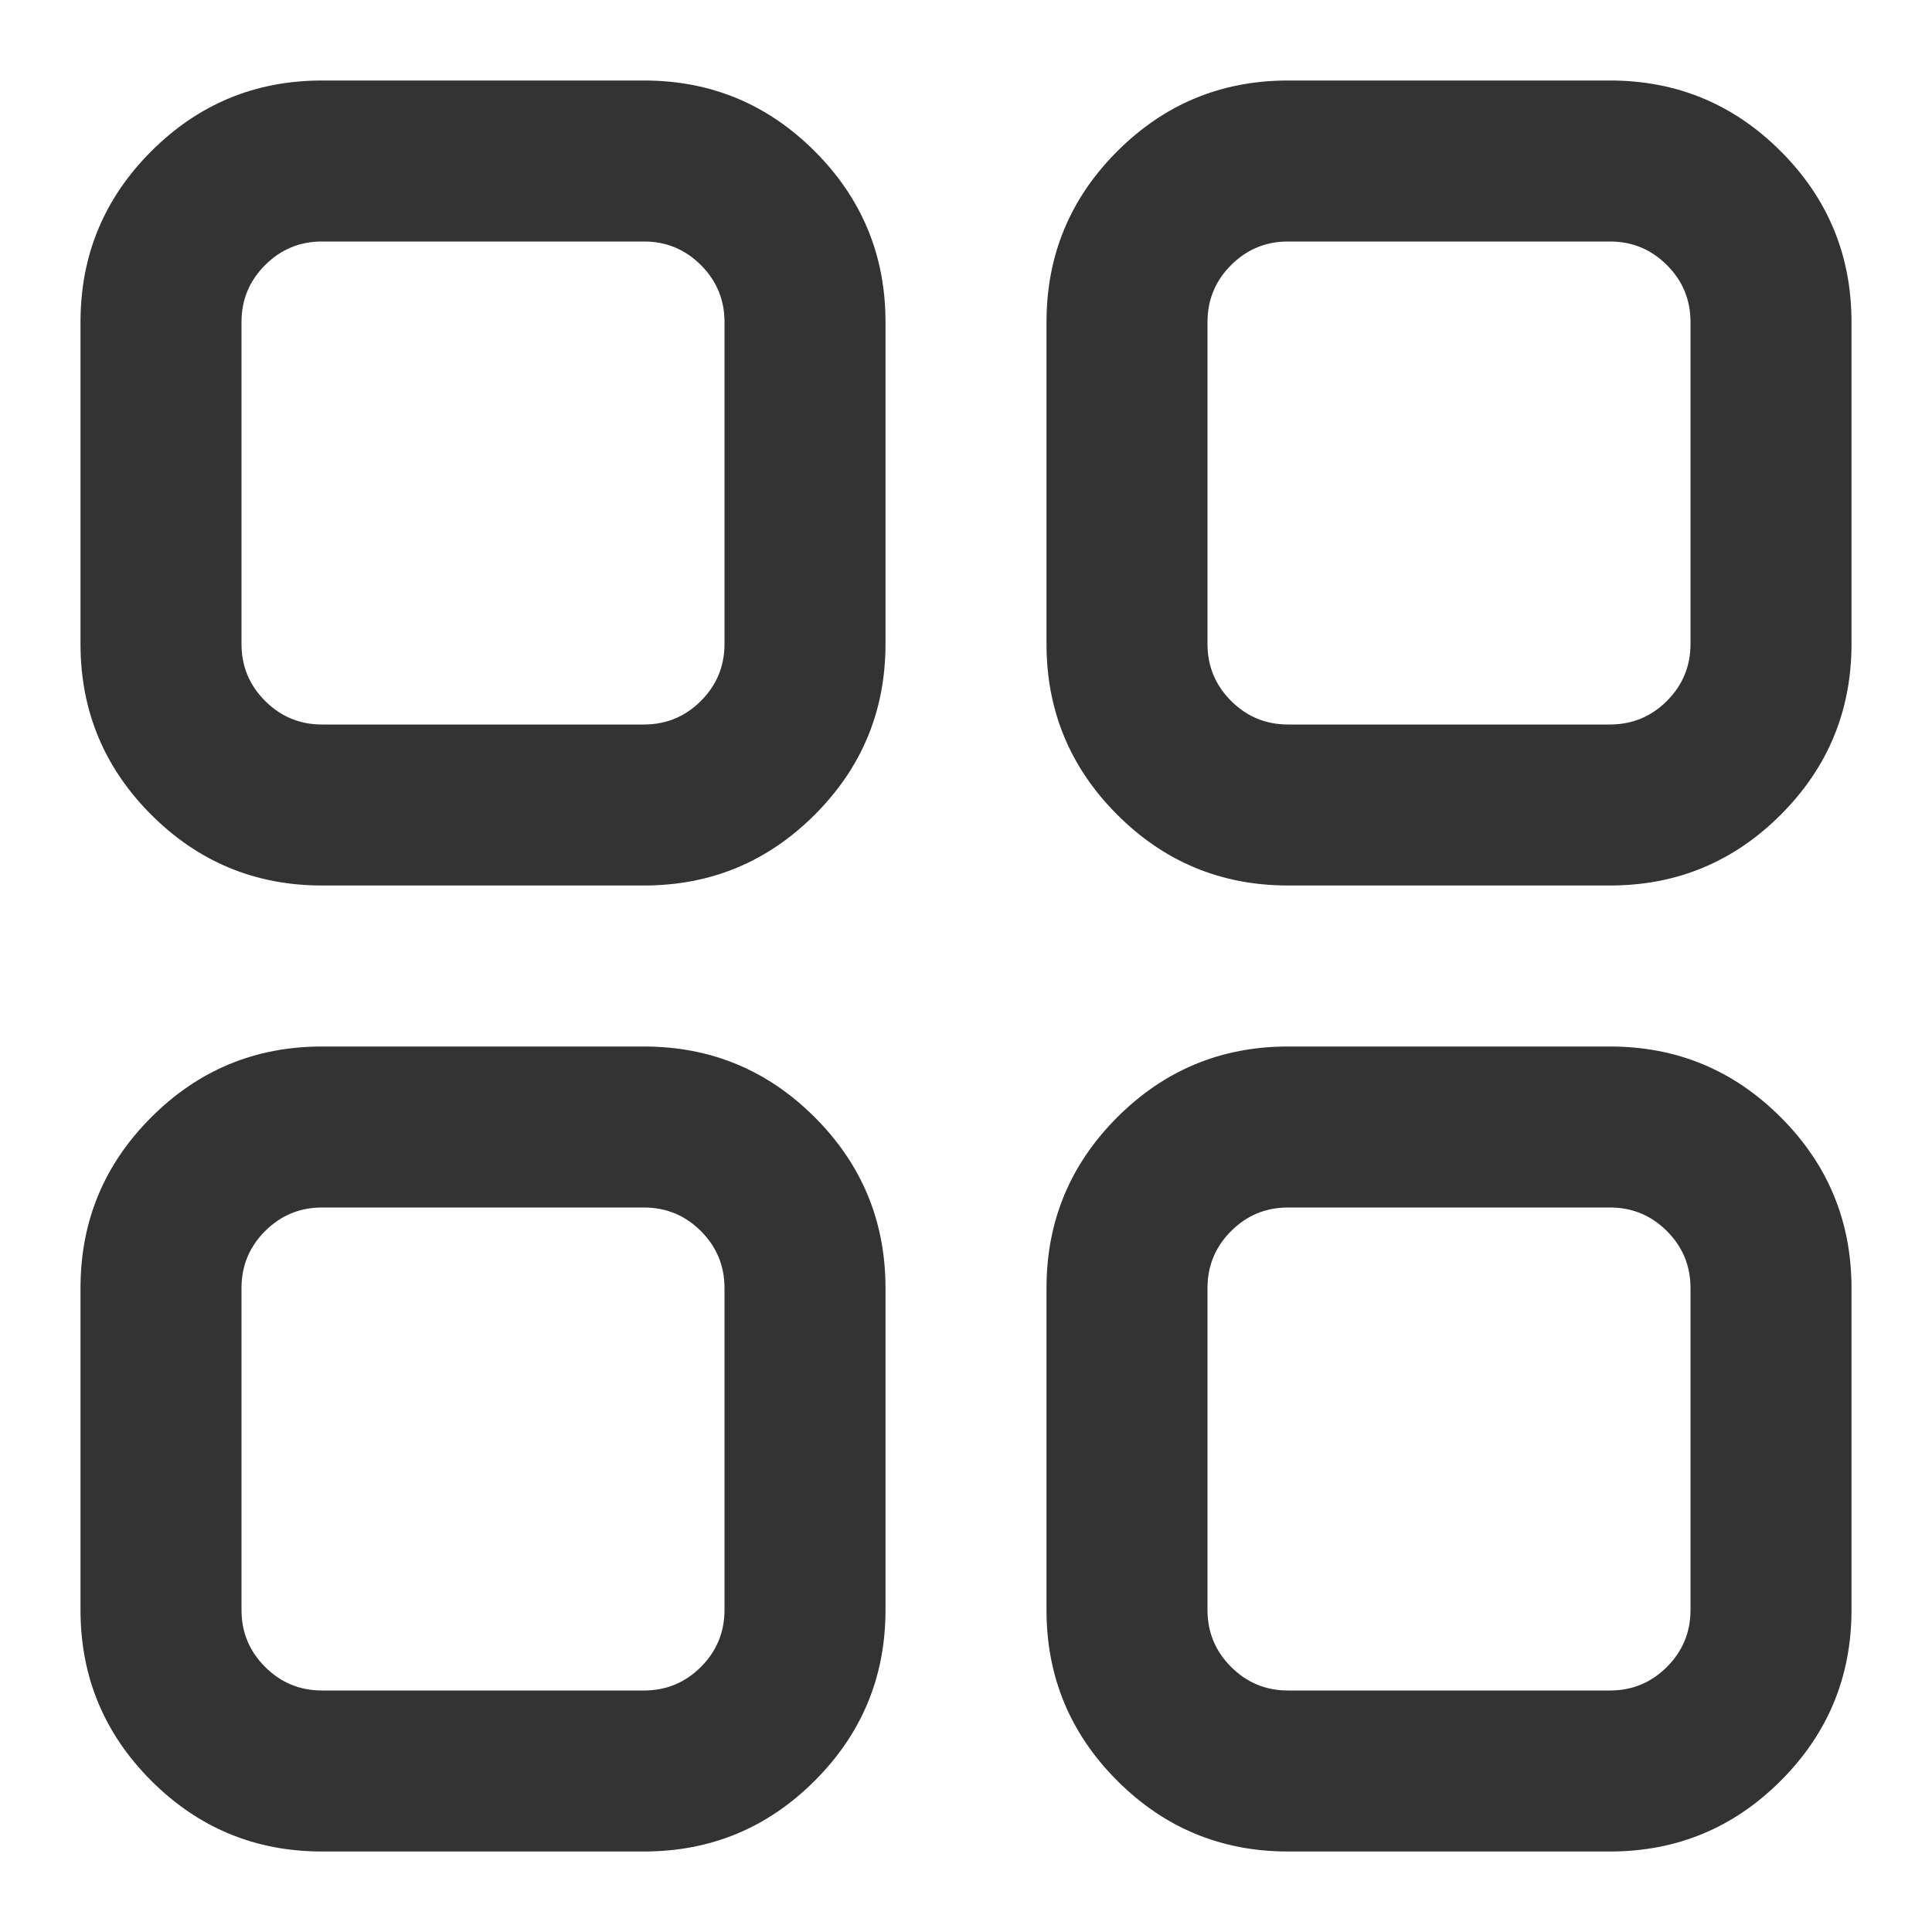
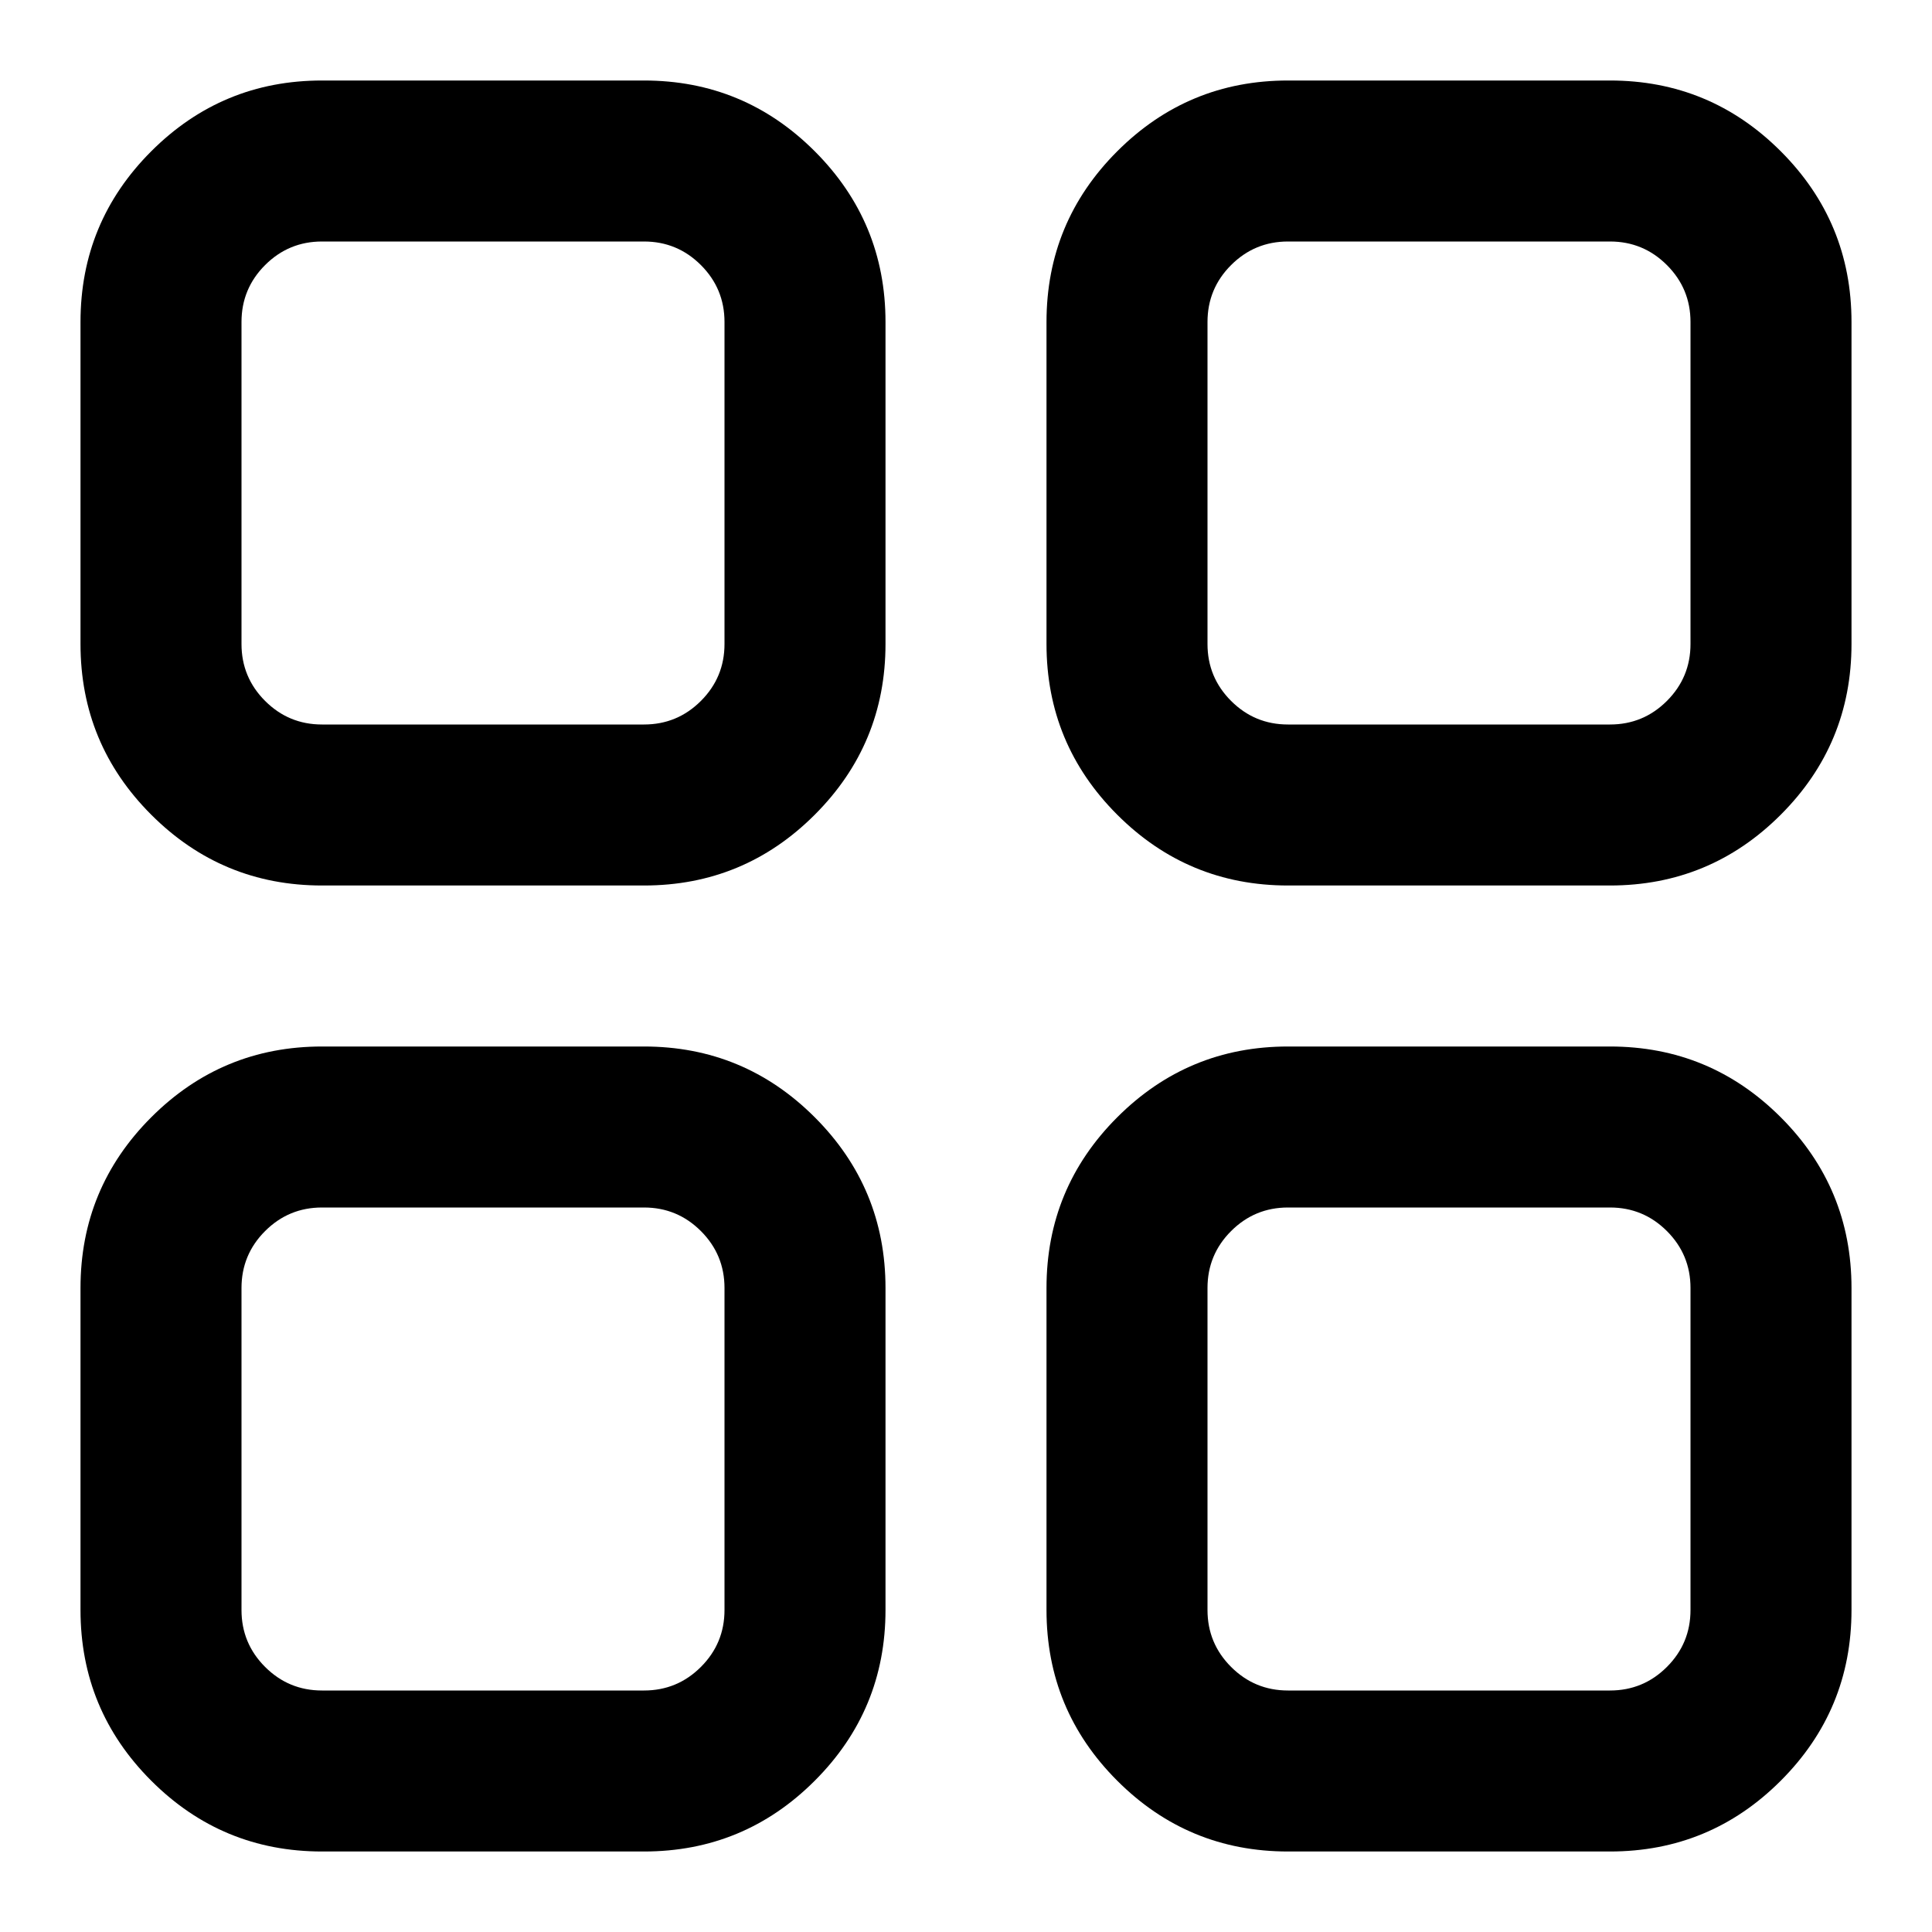
<svg xmlns="http://www.w3.org/2000/svg" version="1.1" width="24" height="24" viewBox="0 0 24 24">
-   <path fill="#333333" d="M16 1h4q1.242 0 2.121 0.879t0.879 2.121v4q0 1.242-0.879 2.121t-2.121 0.879h-4q-1.242 0-2.121-0.879t-0.879-2.121v-4q0-1.242 0.879-2.121t2.121-0.879zM4 13h4q1.242 0 2.121 0.879t0.879 2.121v4q0 1.242-0.879 2.121t-2.121 0.879h-4q-1.242 0-2.121-0.879t-0.879-2.121v-4q0-1.242 0.879-2.121t2.121-0.879zM8 15h-4q-0.414 0-0.707 0.293t-0.293 0.707v4q0 0.414 0.293 0.707t0.707 0.293h4q0.414 0 0.707-0.293t0.293-0.707v-4q0-0.414-0.293-0.707t-0.707-0.293zM4 1h4q1.242 0 2.121 0.879t0.879 2.121v4q0 1.242-0.879 2.121t-2.121 0.879h-4q-1.242 0-2.121-0.879t-0.879-2.121v-4q0-1.242 0.879-2.121t2.121-0.879zM8 3h-4q-0.414 0-0.707 0.293t-0.293 0.707v4q0 0.414 0.293 0.707t0.707 0.293h4q0.414 0 0.707-0.293t0.293-0.707v-4q0-0.414-0.293-0.707t-0.707-0.293zM16 13h4q1.242 0 2.121 0.879t0.879 2.121v4q0 1.242-0.879 2.121t-2.121 0.879h-4q-1.242 0-2.121-0.879t-0.879-2.121v-4q0-1.242 0.879-2.121t2.121-0.879zM20 15h-4q-0.414 0-0.707 0.293t-0.293 0.707v4q0 0.414 0.293 0.707t0.707 0.293h4q0.414 0 0.707-0.293t0.293-0.707v-4q0-0.414-0.293-0.707t-0.707-0.293zM20 3h-4q-0.414 0-0.707 0.293t-0.293 0.707v4q0 0.414 0.293 0.707t0.707 0.293h4q0.414 0 0.707-0.293t0.293-0.707v-4q0-0.414-0.293-0.707t-0.707-0.293z" />
+   <path d="M16 1h4q1.242 0 2.121 0.879t0.879 2.121v4q0 1.242-0.879 2.121t-2.121 0.879h-4q-1.242 0-2.121-0.879t-0.879-2.121v-4q0-1.242 0.879-2.121t2.121-0.879zM4 13h4q1.242 0 2.121 0.879t0.879 2.121v4q0 1.242-0.879 2.121t-2.121 0.879h-4q-1.242 0-2.121-0.879t-0.879-2.121v-4q0-1.242 0.879-2.121t2.121-0.879zM8 15h-4q-0.414 0-0.707 0.293t-0.293 0.707v4q0 0.414 0.293 0.707t0.707 0.293h4q0.414 0 0.707-0.293t0.293-0.707v-4q0-0.414-0.293-0.707t-0.707-0.293zM4 1h4q1.242 0 2.121 0.879t0.879 2.121v4q0 1.242-0.879 2.121t-2.121 0.879h-4q-1.242 0-2.121-0.879t-0.879-2.121v-4q0-1.242 0.879-2.121t2.121-0.879zM8 3h-4q-0.414 0-0.707 0.293t-0.293 0.707v4q0 0.414 0.293 0.707t0.707 0.293h4q0.414 0 0.707-0.293t0.293-0.707v-4q0-0.414-0.293-0.707t-0.707-0.293zM16 13h4q1.242 0 2.121 0.879t0.879 2.121v4q0 1.242-0.879 2.121t-2.121 0.879h-4q-1.242 0-2.121-0.879t-0.879-2.121v-4q0-1.242 0.879-2.121t2.121-0.879zM20 15h-4q-0.414 0-0.707 0.293t-0.293 0.707v4q0 0.414 0.293 0.707t0.707 0.293h4q0.414 0 0.707-0.293t0.293-0.707v-4q0-0.414-0.293-0.707t-0.707-0.293zM20 3h-4q-0.414 0-0.707 0.293t-0.293 0.707v4q0 0.414 0.293 0.707t0.707 0.293h4q0.414 0 0.707-0.293t0.293-0.707v-4q0-0.414-0.293-0.707t-0.707-0.293z" />
</svg>
